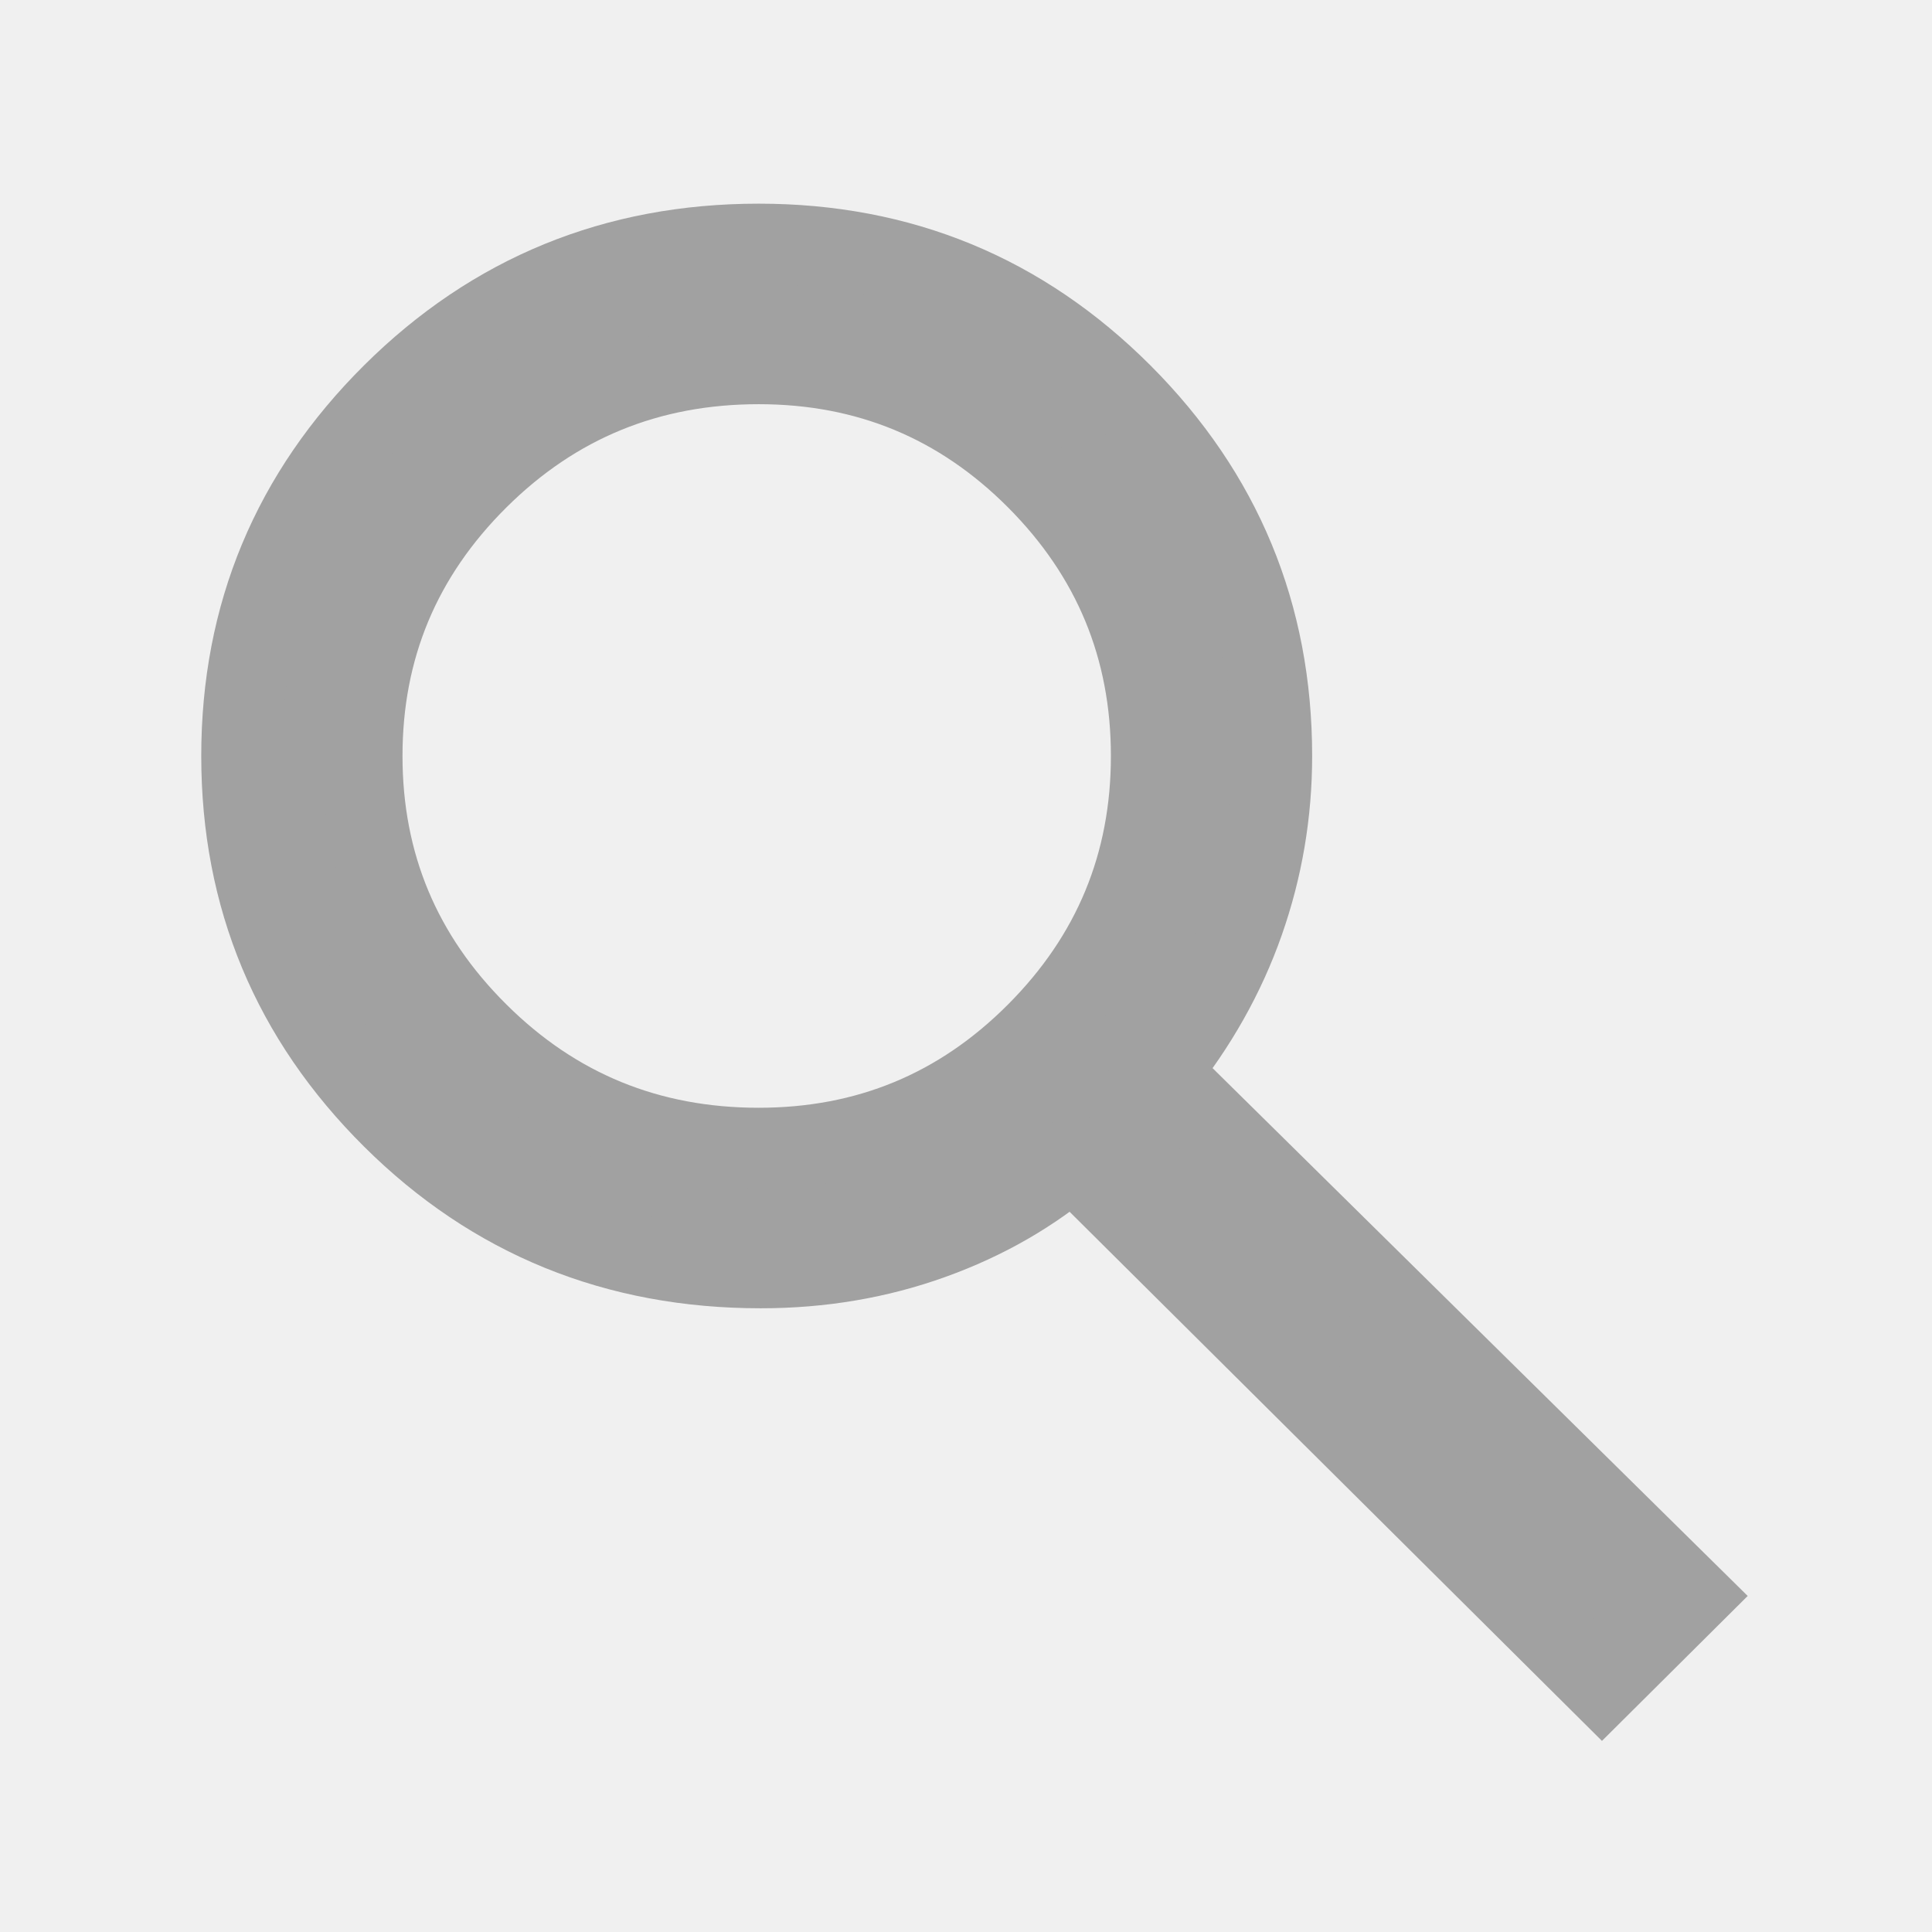
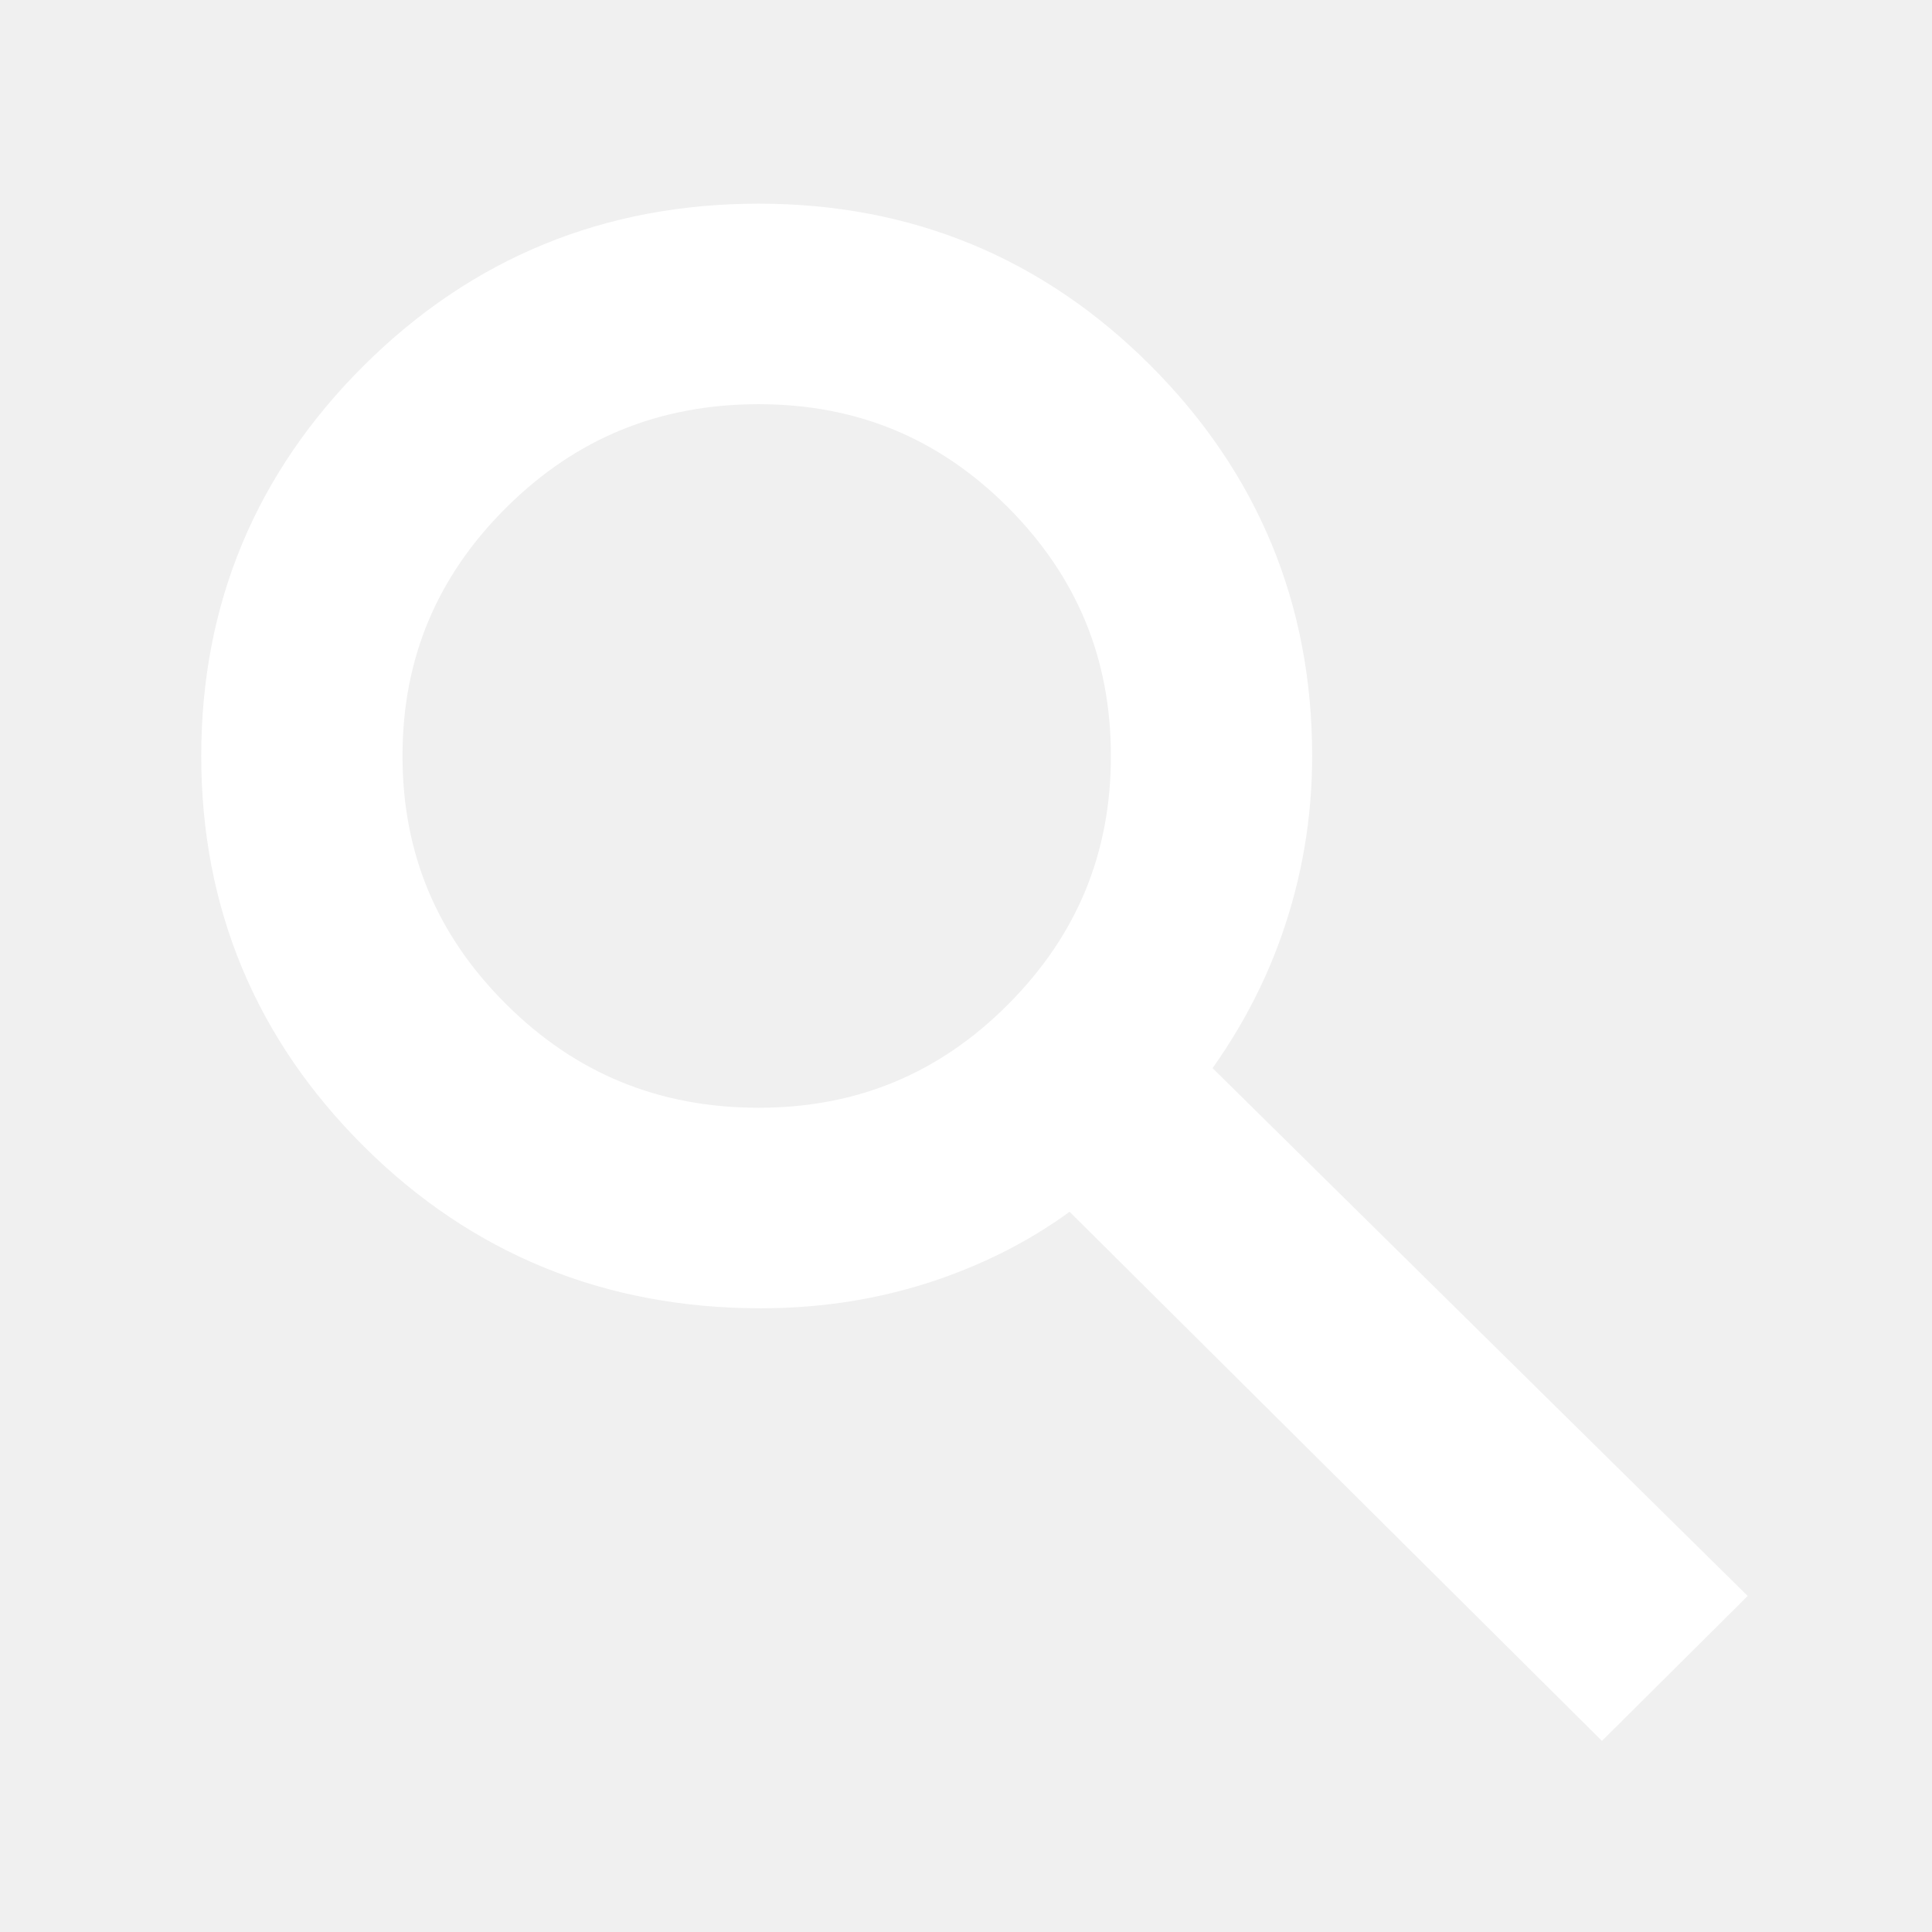
<svg xmlns="http://www.w3.org/2000/svg" width="24" height="24" viewBox="0 0 24 24" fill="none">
-   <path d="M19.9 20.921L13.325 14.386C12.825 14.816 12.242 15.152 11.575 15.392C10.908 15.632 10.2 15.752 9.45 15.752C7.65 15.752 6.125 15.131 4.875 13.889C3.625 12.646 3 11.147 3 9.391C3 7.635 3.625 6.136 4.875 4.893C6.125 3.651 7.642 3.03 9.425 3.03C11.192 3.03 12.696 3.651 13.938 4.893C15.179 6.136 15.8 7.635 15.8 9.391C15.8 10.103 15.683 10.791 15.45 11.453C15.217 12.116 14.867 12.737 14.4 13.317L21 19.827L19.9 20.921ZM9.425 14.261C10.775 14.261 11.925 13.785 12.875 12.832C13.825 11.88 14.3 10.733 14.3 9.391C14.3 8.049 13.825 6.902 12.875 5.949C11.925 4.997 10.775 4.521 9.425 4.521C8.058 4.521 6.896 4.997 5.938 5.949C4.979 6.902 4.5 8.049 4.5 9.391C4.5 10.733 4.979 11.88 5.938 12.832C6.896 13.785 8.058 14.261 9.425 14.261Z" fill="#A1A1A1" stroke="#A1A1A1" />
+   <path d="M19.9 20.921L13.325 14.386C12.825 14.816 12.242 15.152 11.575 15.392C10.908 15.632 10.2 15.752 9.45 15.752C7.65 15.752 6.125 15.131 4.875 13.889C3.625 12.646 3 11.147 3 9.391C3 7.635 3.625 6.136 4.875 4.893C6.125 3.651 7.642 3.03 9.425 3.03C11.192 3.03 12.696 3.651 13.938 4.893C15.179 6.136 15.8 7.635 15.8 9.391C15.8 10.103 15.683 10.791 15.45 11.453C15.217 12.116 14.867 12.737 14.4 13.317L21 19.827L19.9 20.921ZM9.425 14.261C10.775 14.261 11.925 13.785 12.875 12.832C13.825 11.88 14.3 10.733 14.3 9.391C14.3 8.049 13.825 6.902 12.875 5.949C11.925 4.997 10.775 4.521 9.425 4.521C8.058 4.521 6.896 4.997 5.938 5.949C4.979 6.902 4.5 8.049 4.5 9.391C4.5 10.733 4.979 11.88 5.938 12.832C6.896 13.785 8.058 14.261 9.425 14.261Z" fill="white" stroke="white" />
</svg>
